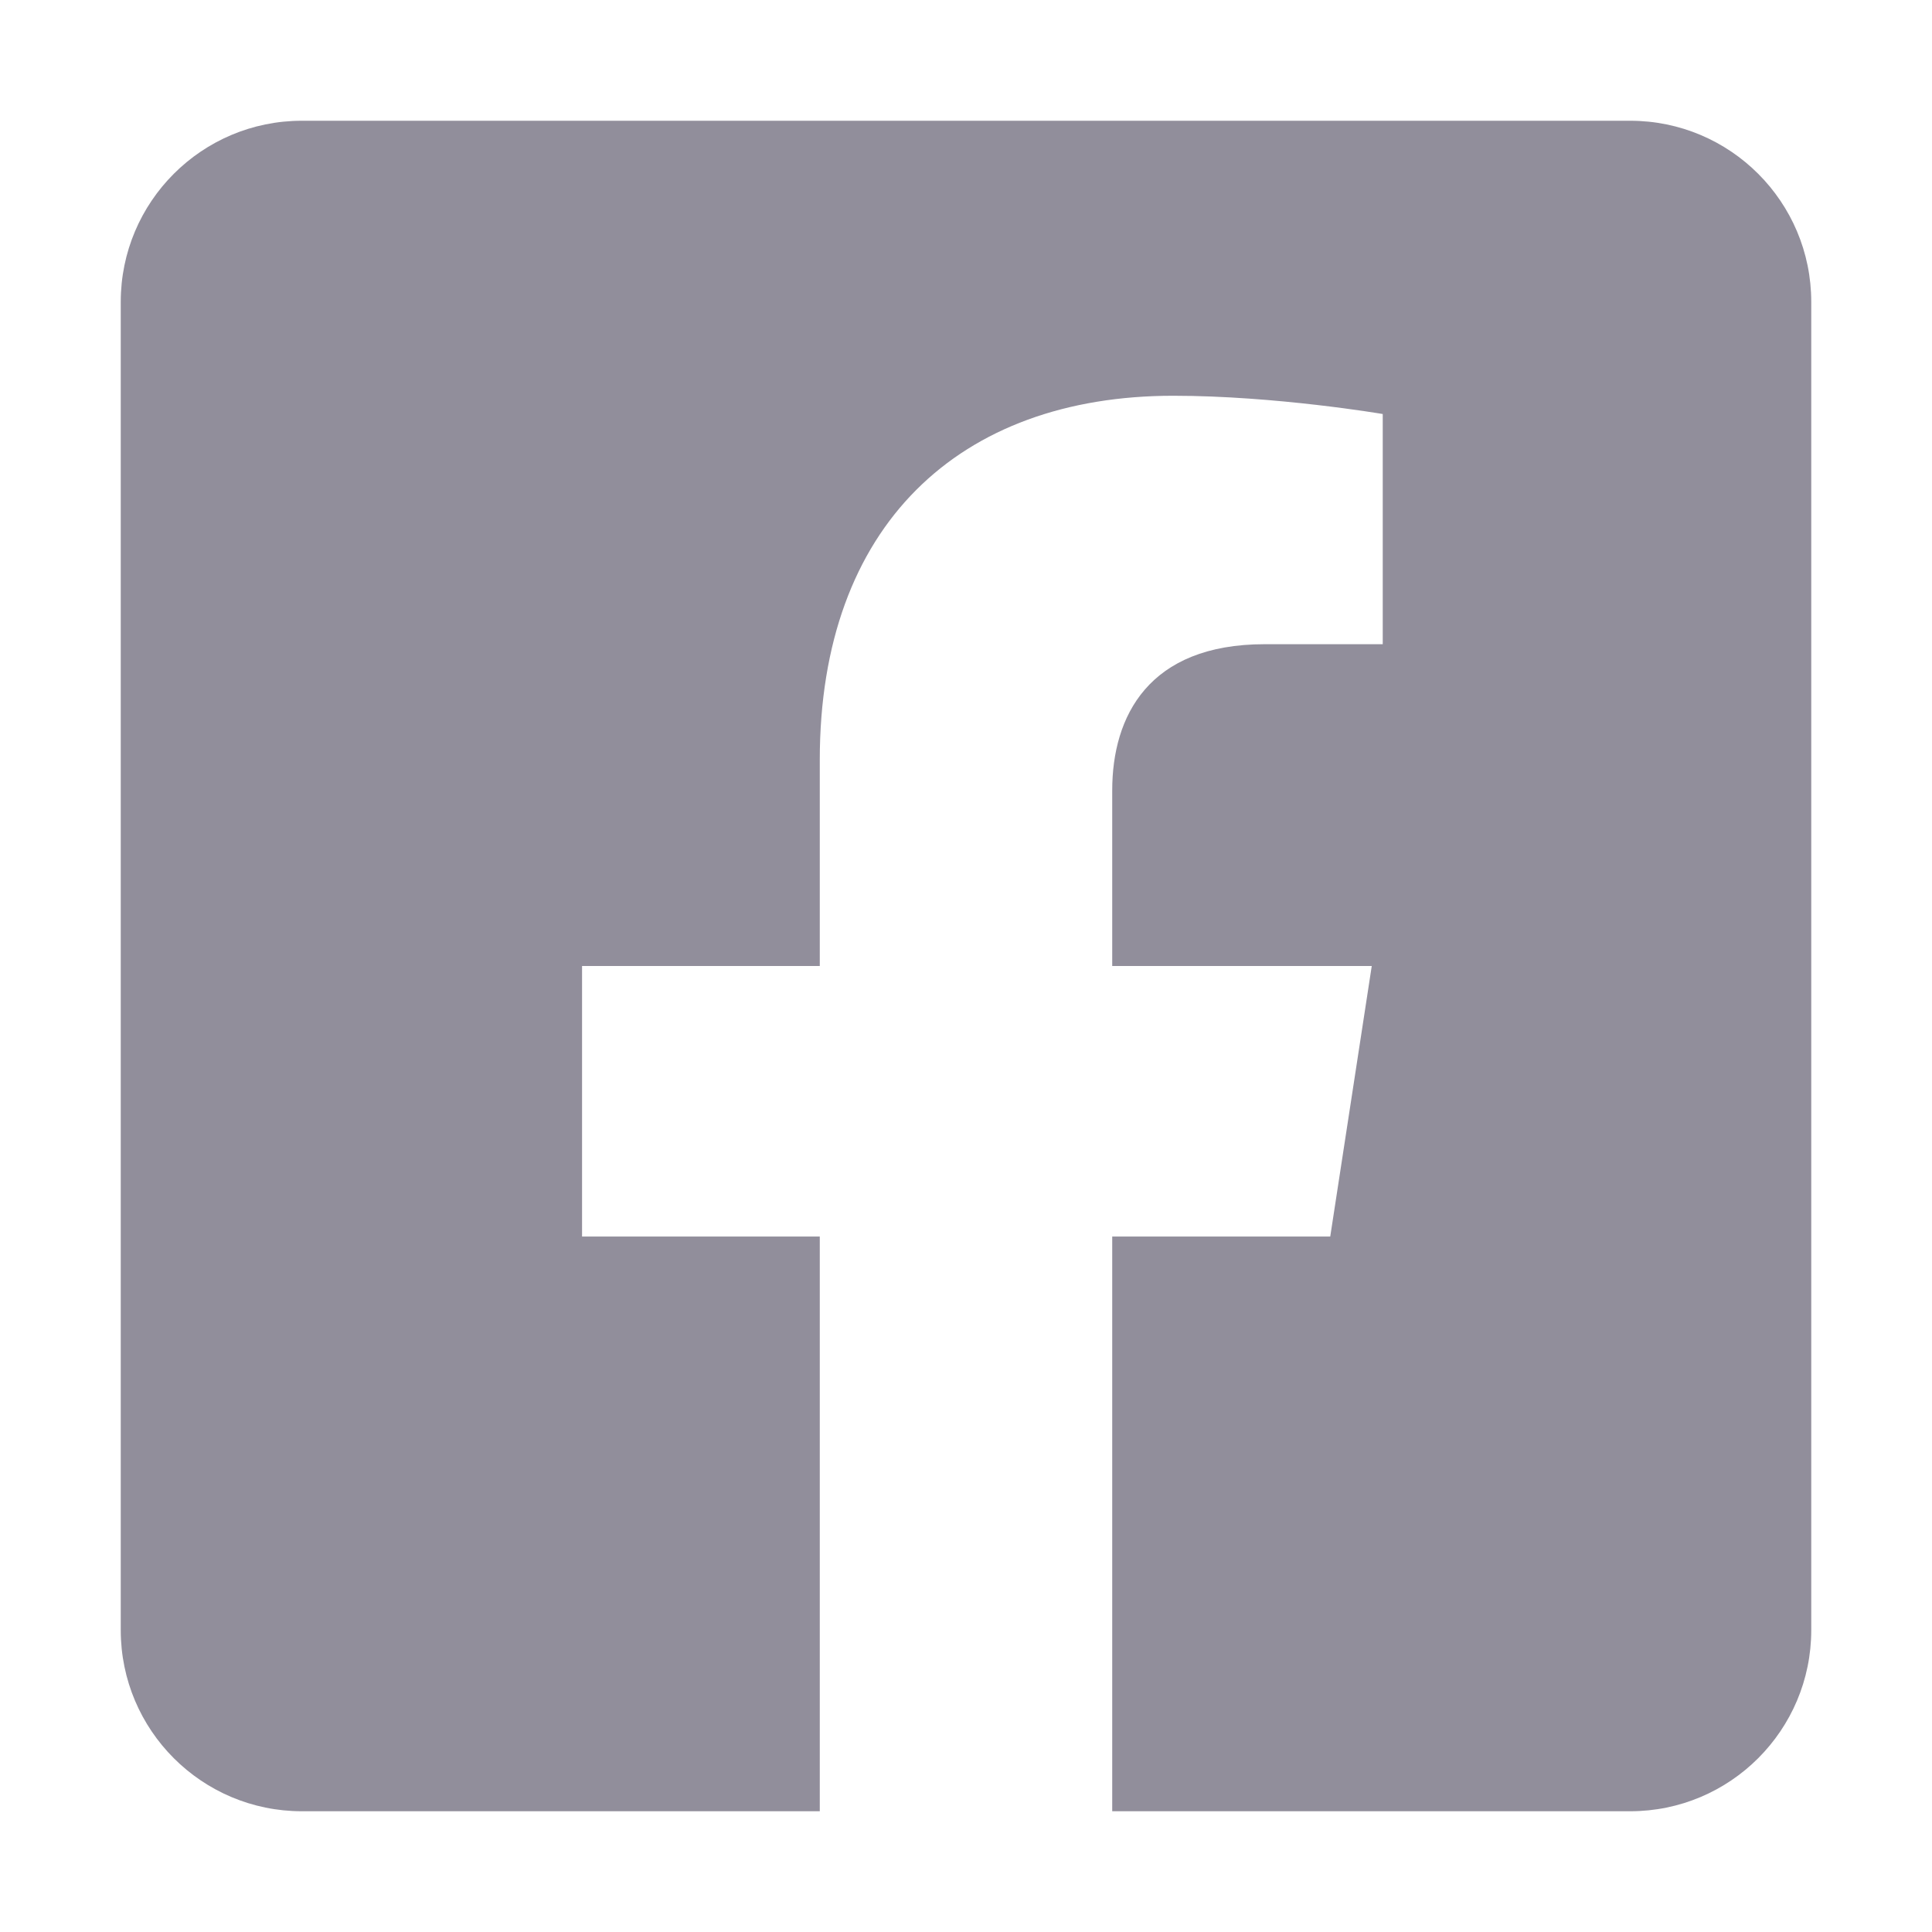
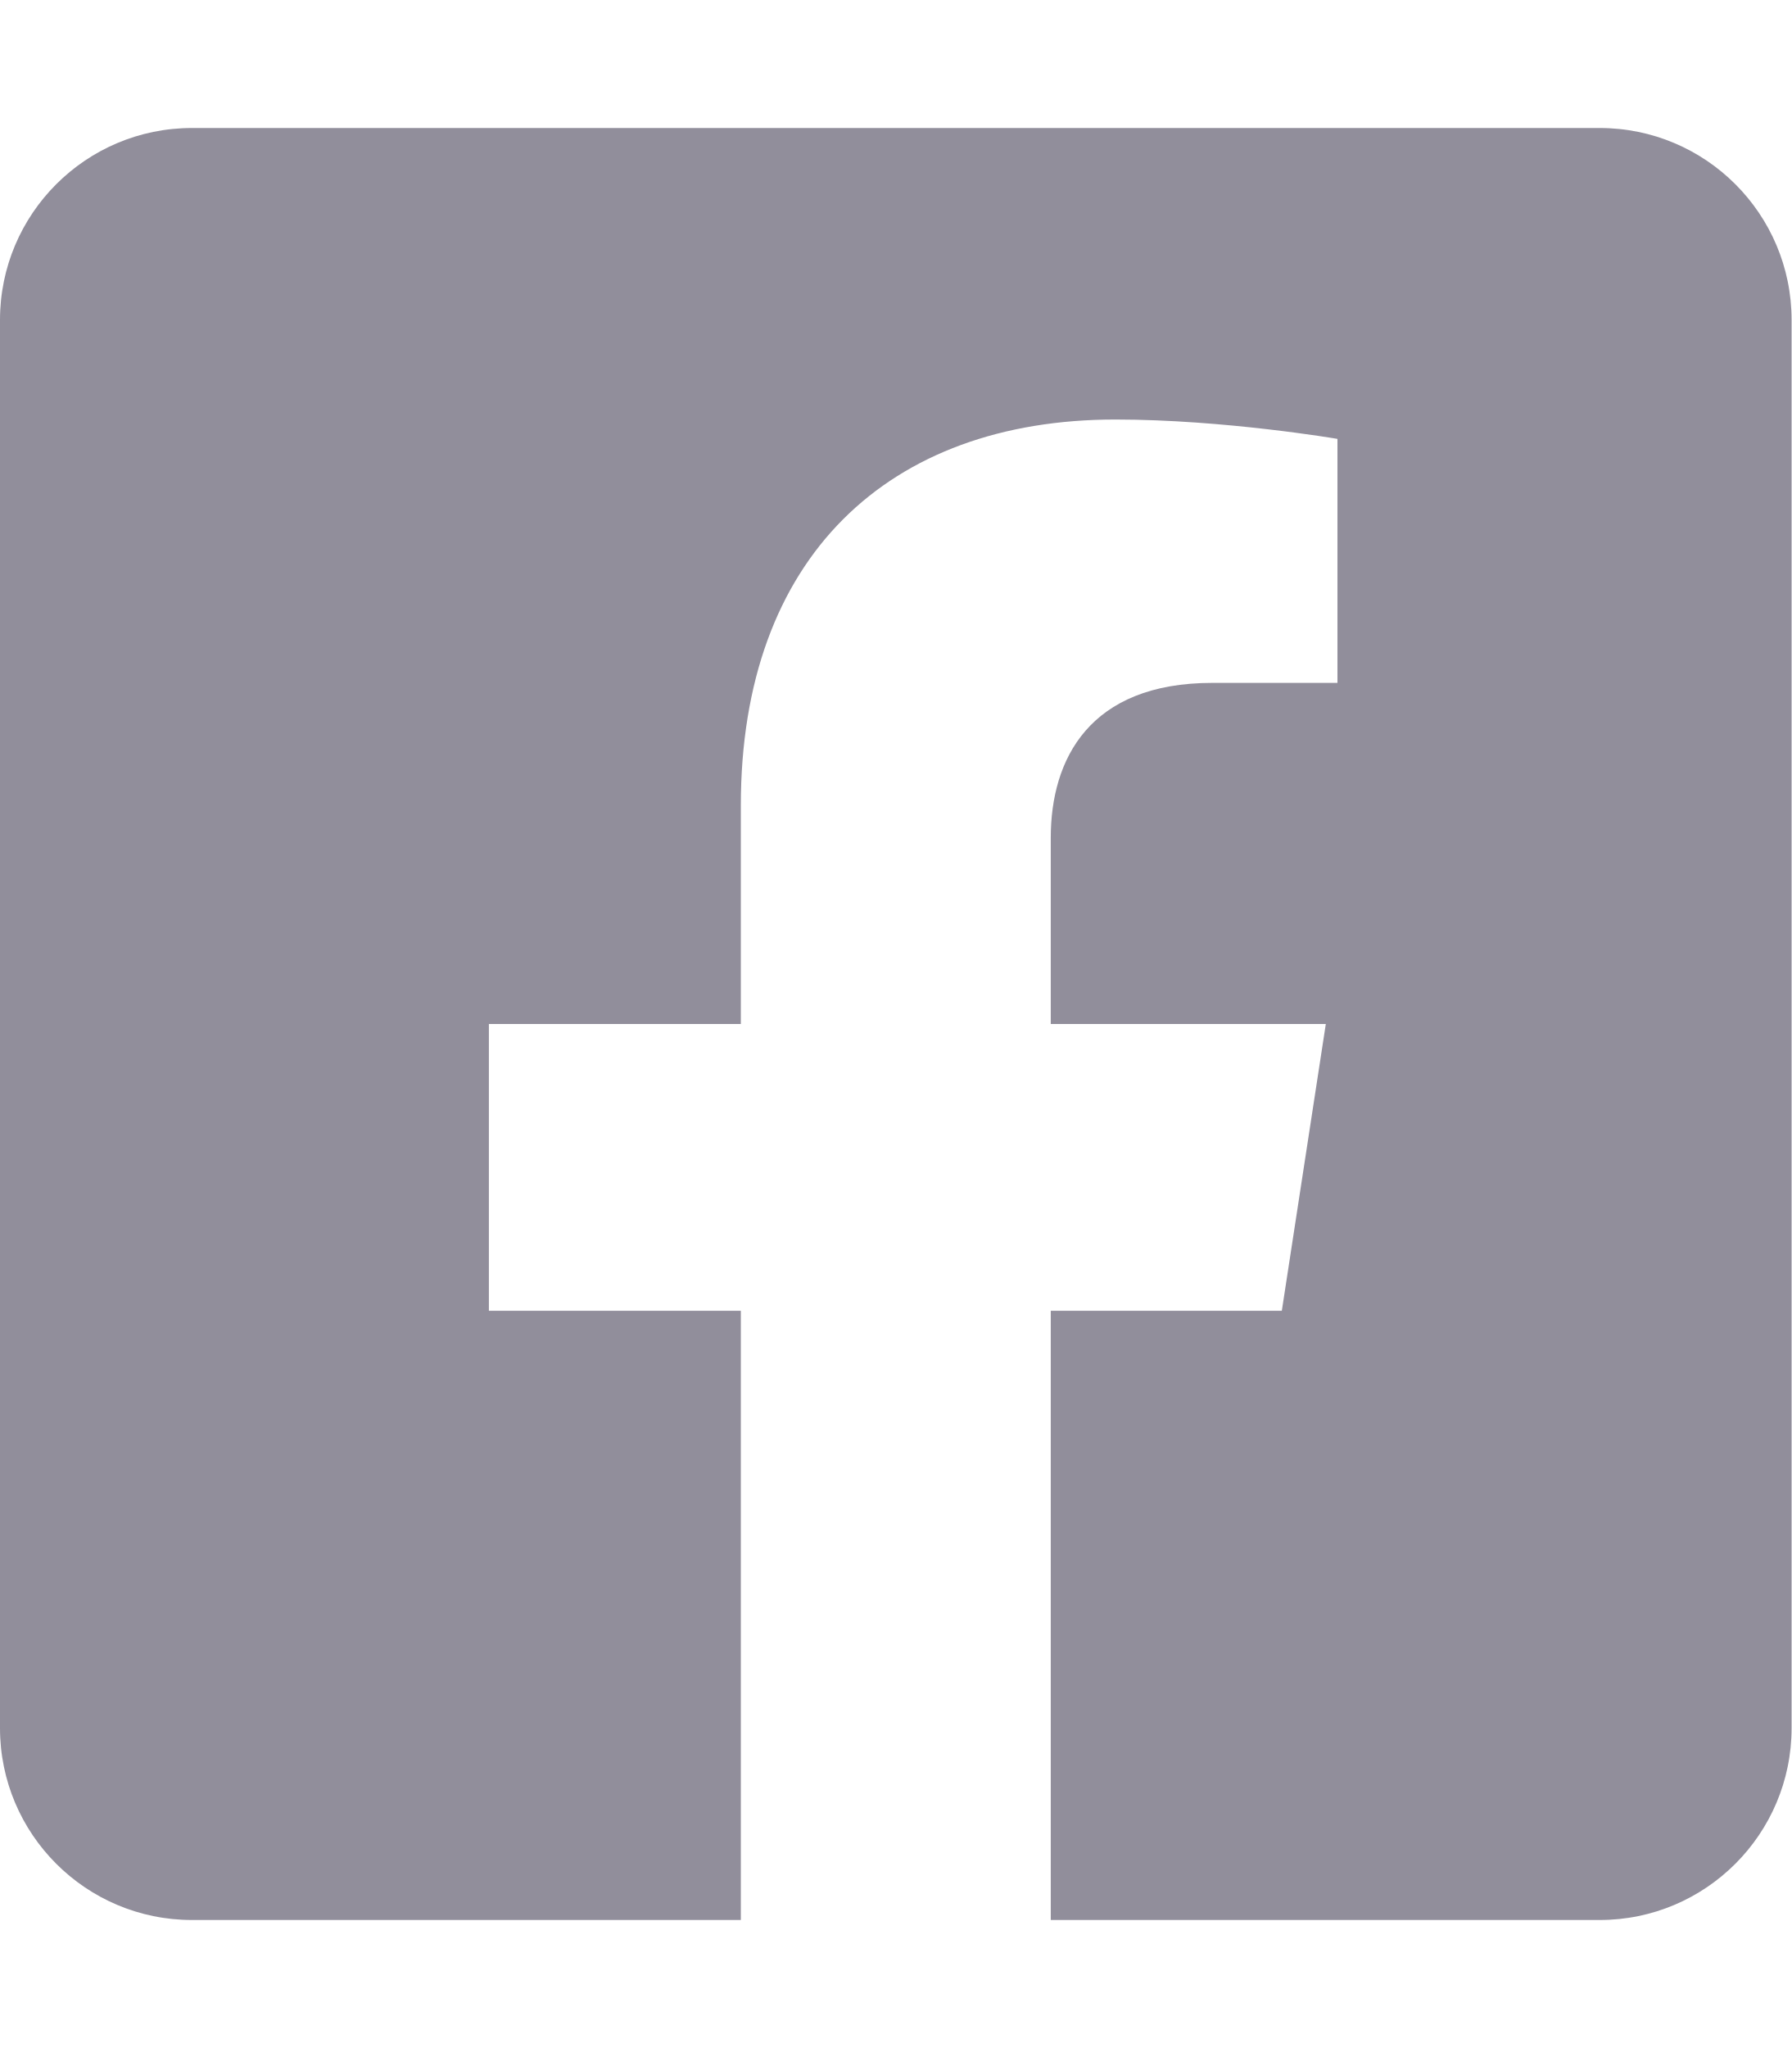
- <svg xmlns="http://www.w3.org/2000/svg" fill="#918E9B" width="25px" height="25px" viewBox="0 0 448 512">
+ <svg xmlns="http://www.w3.org/2000/svg" fill="#918E9B" viewBox="0 0 448 512">
  <path d="M400 32H48A48 48 0 0 0 0 80v352a48 48 0 0 0 48 48h137.25V327.69h-63V256h63v-54.64c0-62.15 37-96.48 93.67-96.48 27.14 0 55.52 4.84 55.52 4.84v61h-31.27c-30.81 0-40.42 19.12-40.42 38.73V256h68.78l-11 71.69h-57.78V480H400a48 48 0 0 0 48-48V80a48 48 0 0 0-48-48z" />
</svg>
